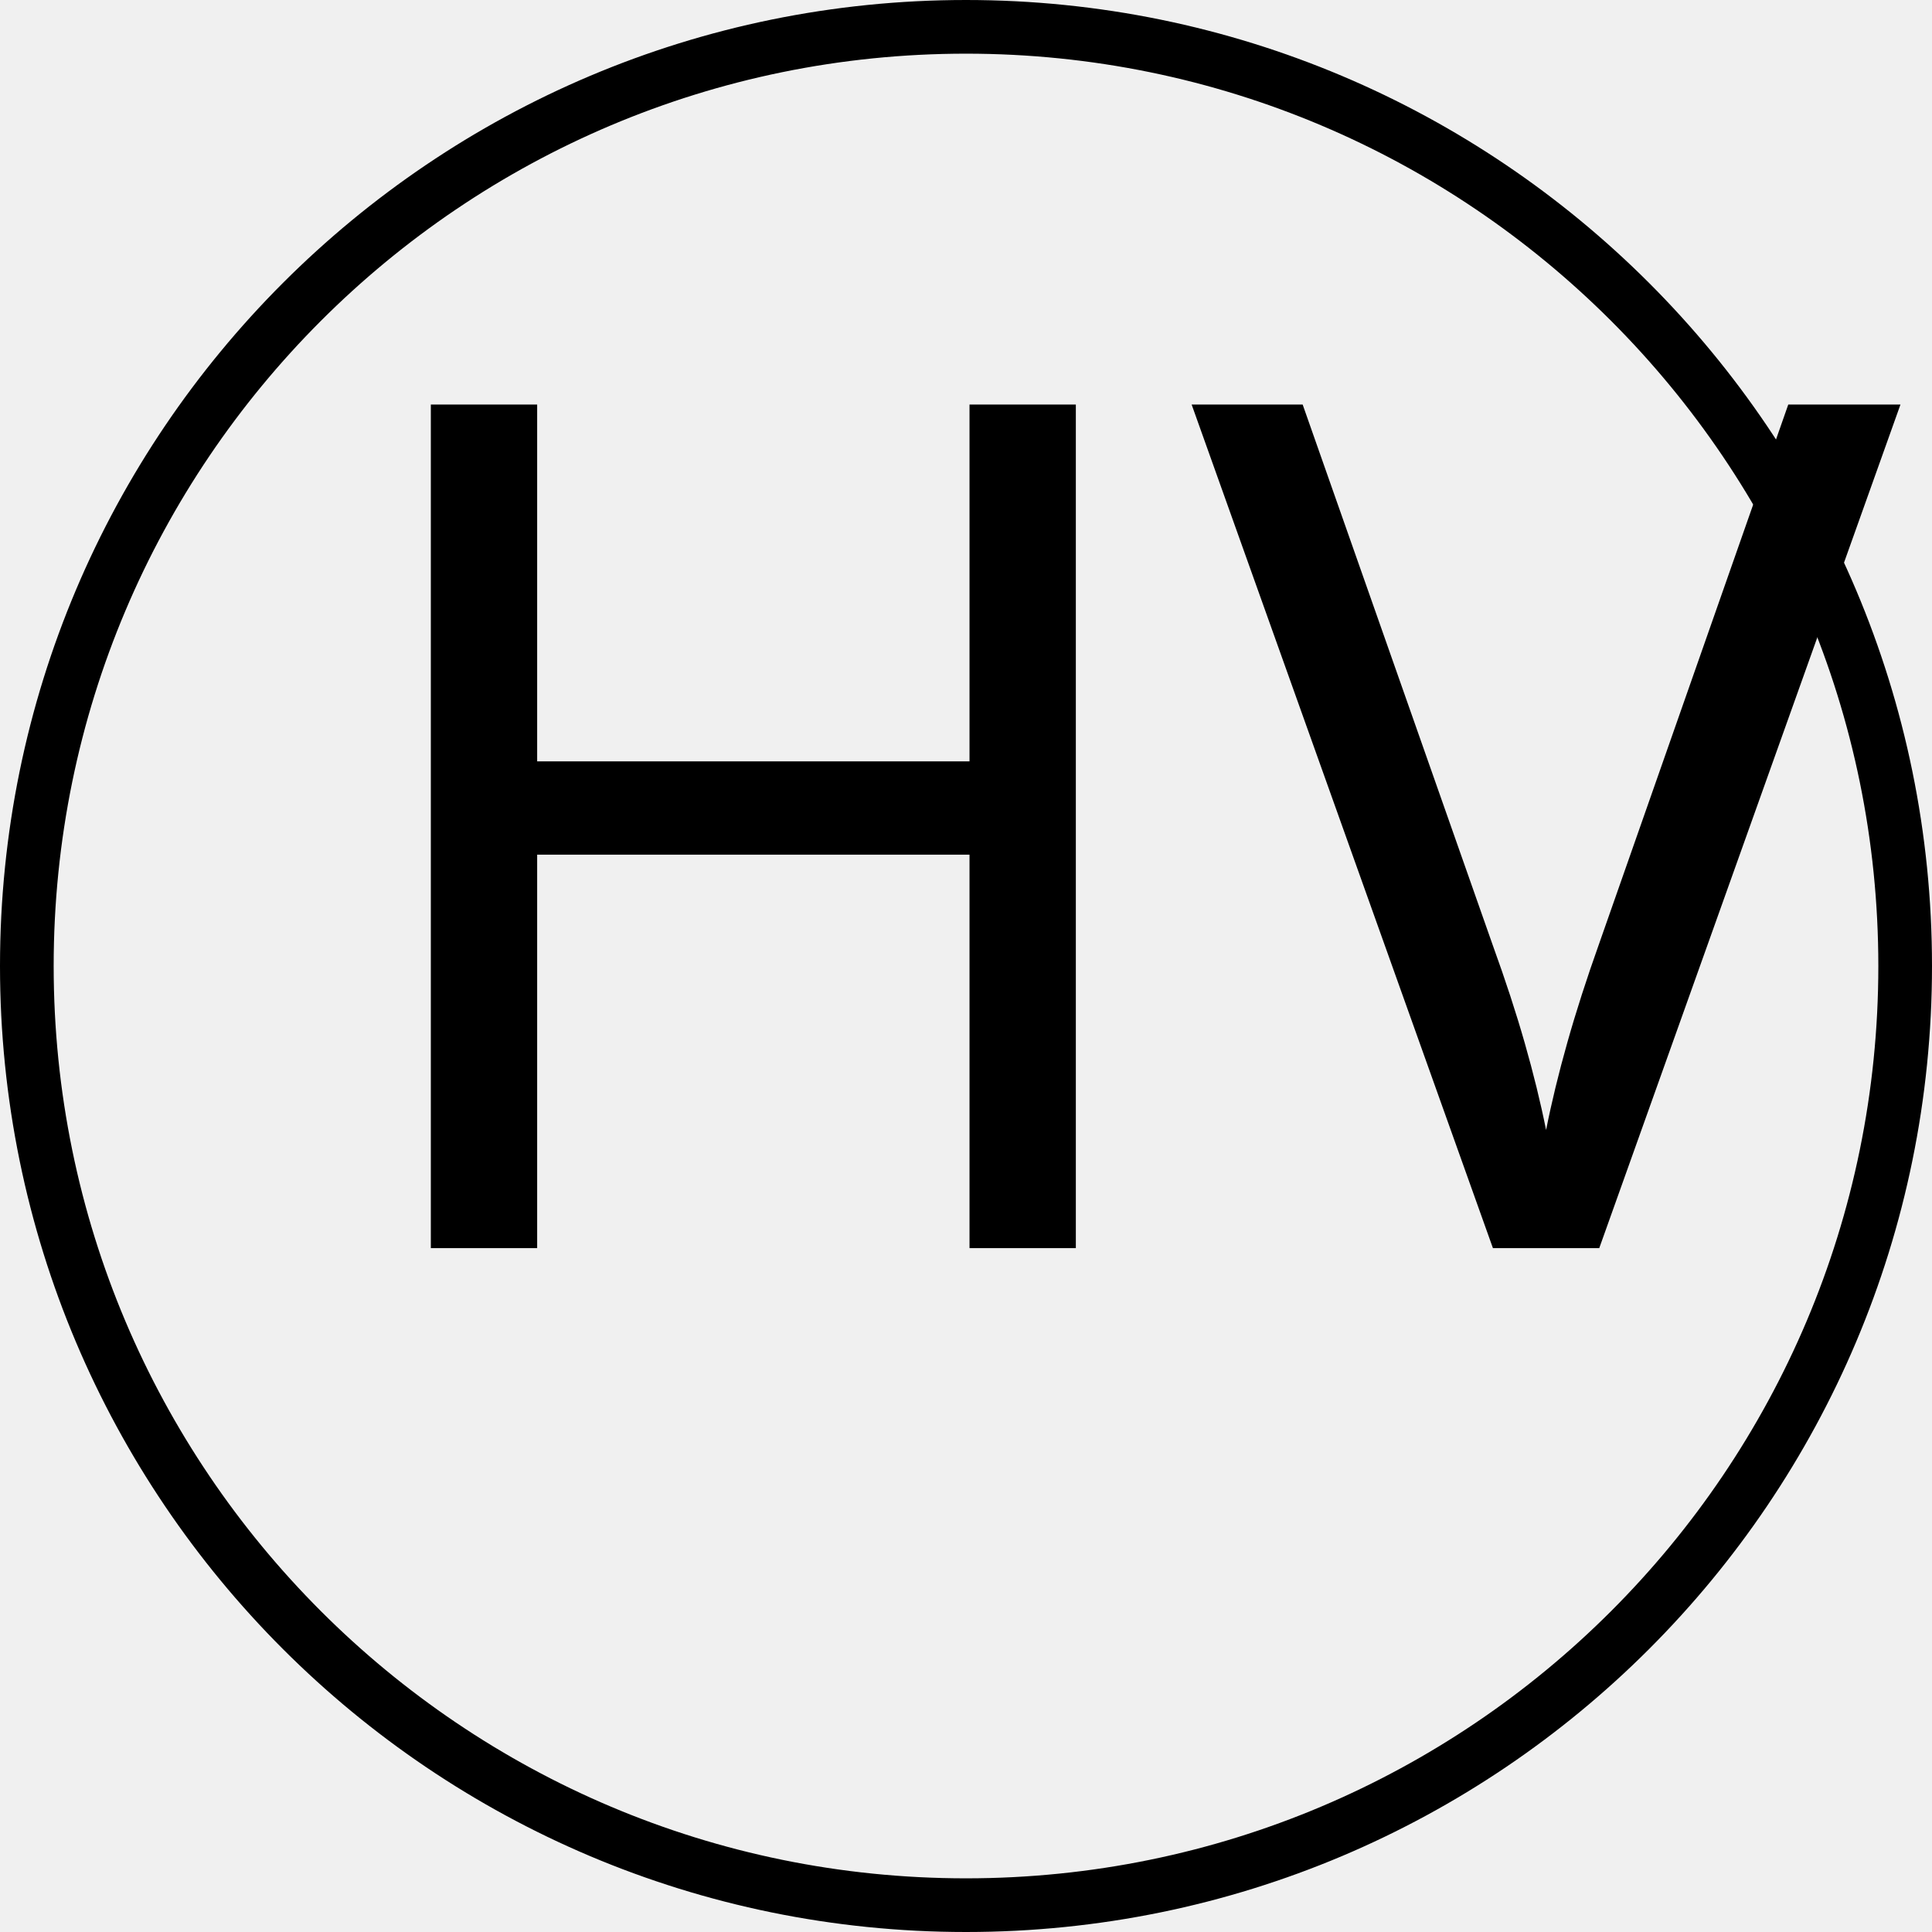
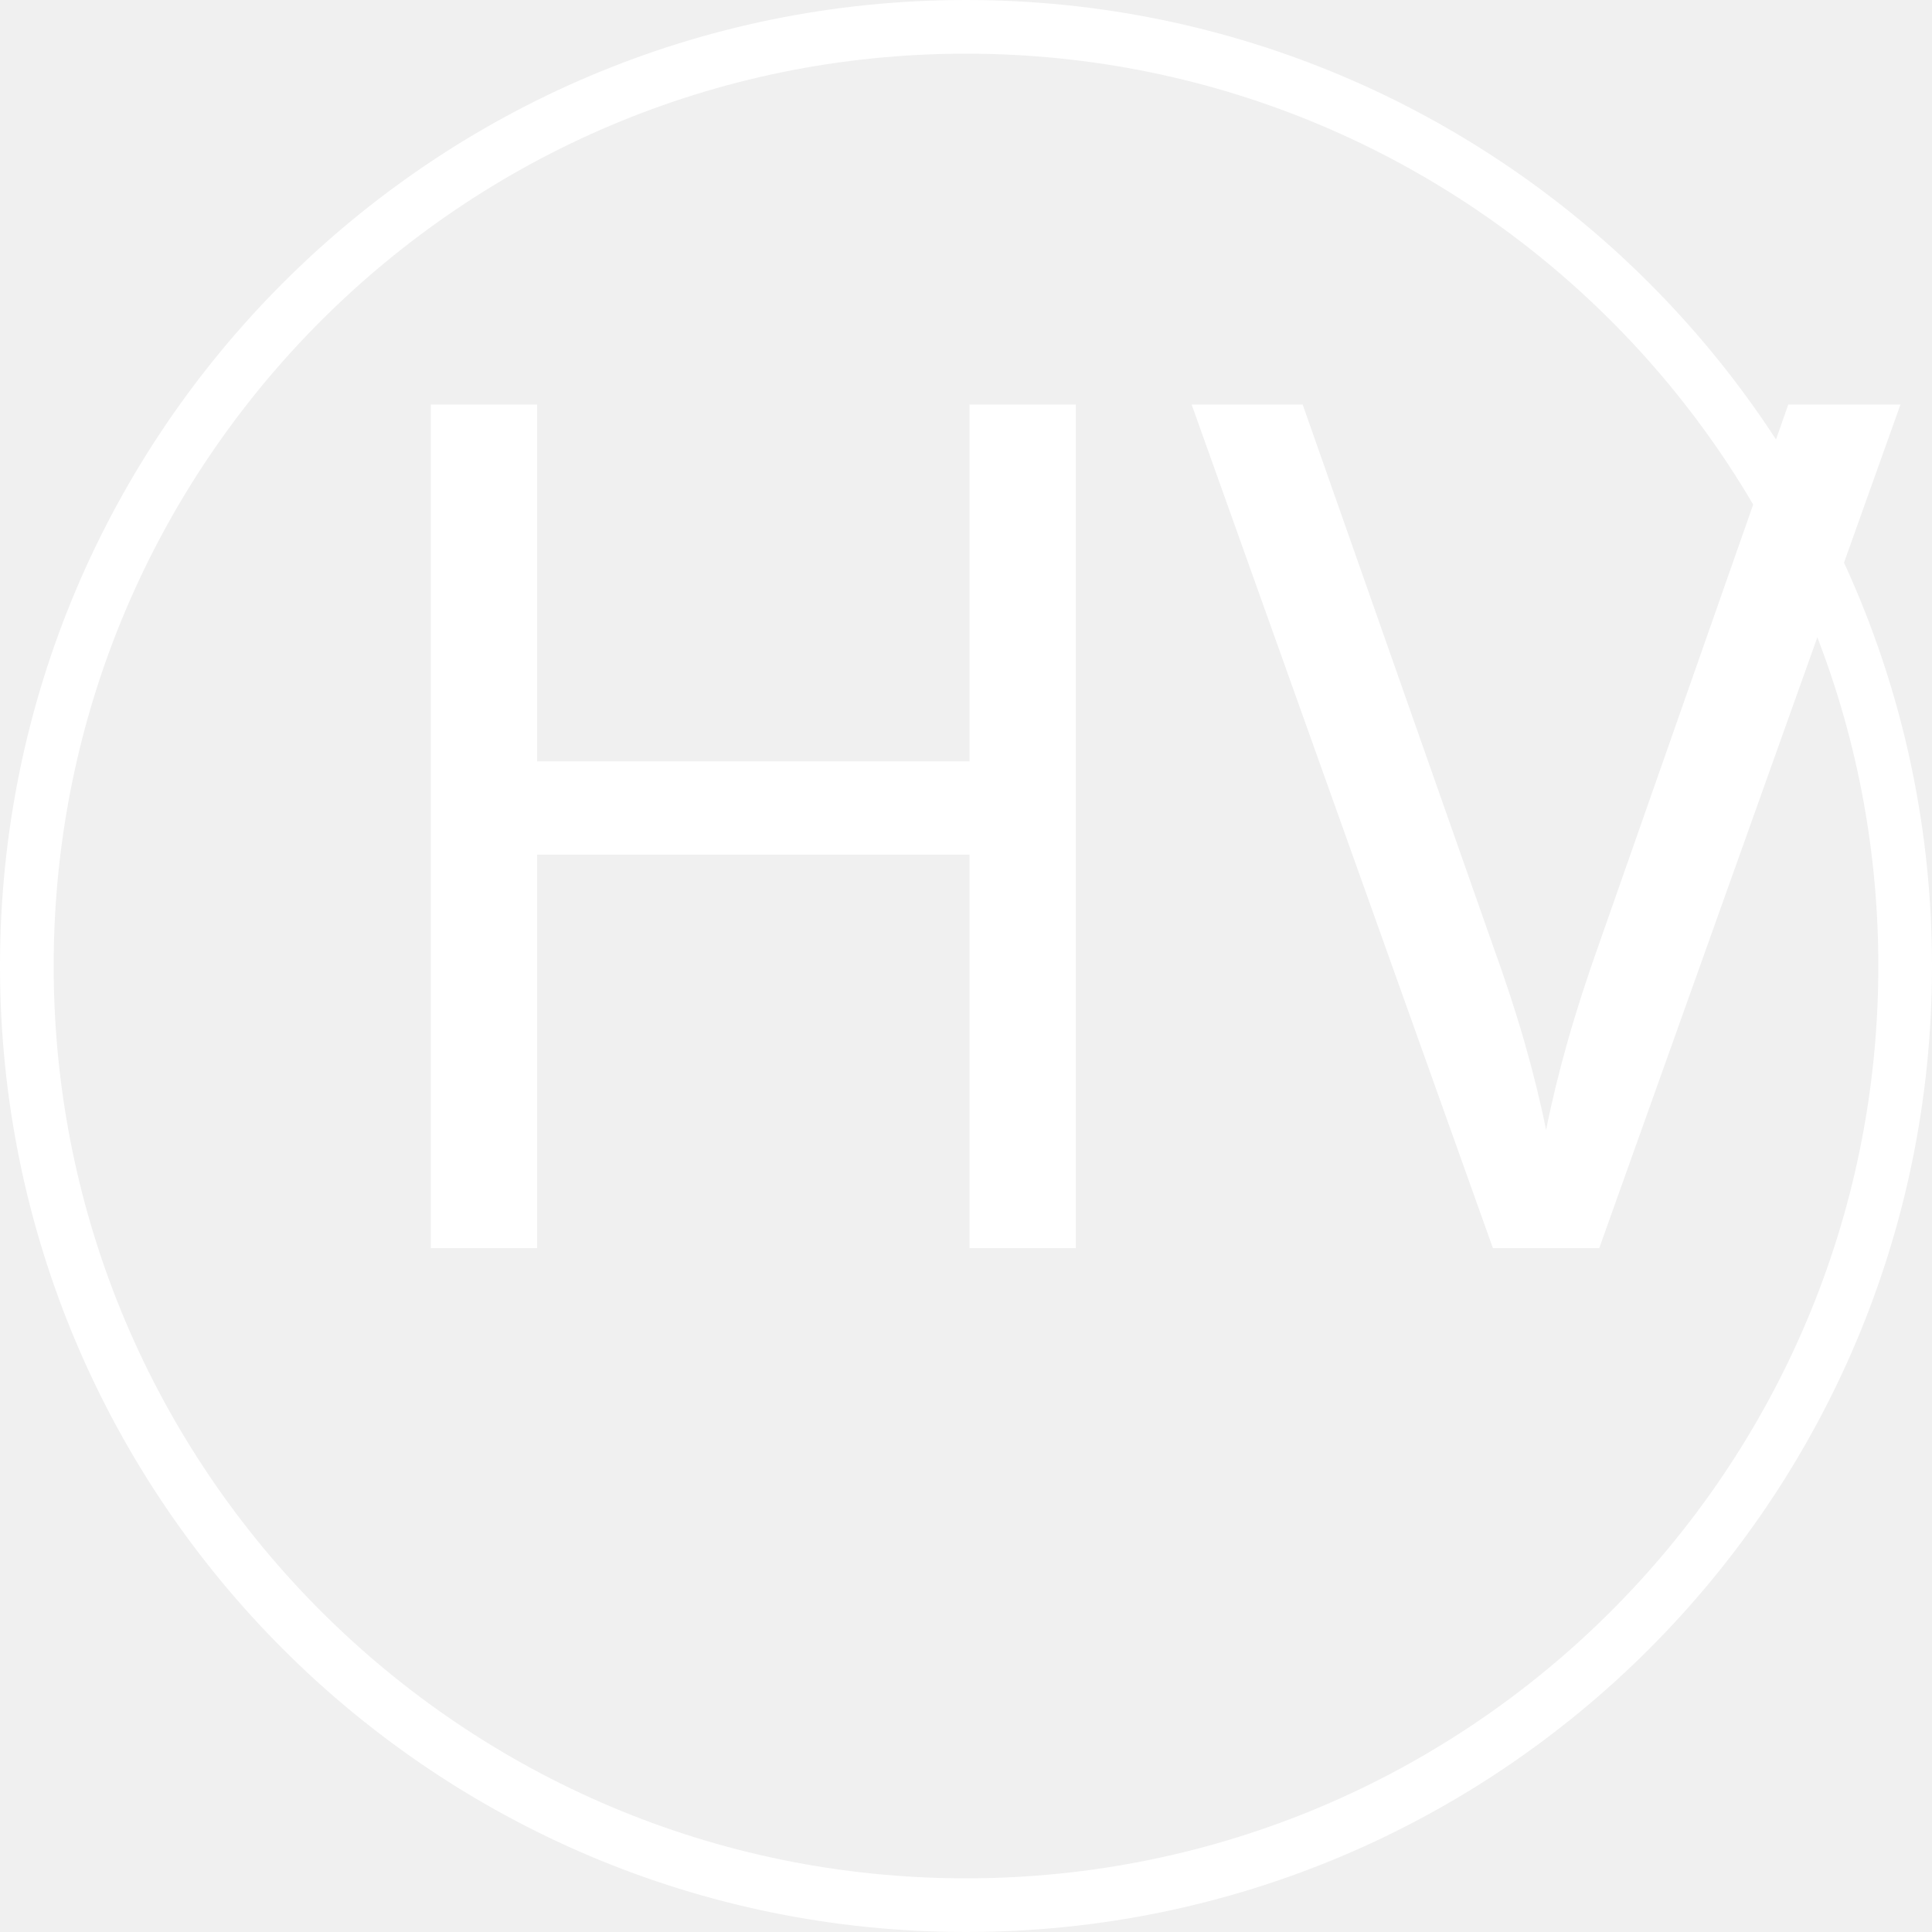
<svg xmlns="http://www.w3.org/2000/svg" id="Layer_1" data-name="Layer 1" viewBox="0 0 360 360">
  <defs>
-     <style>.cls-1{font-size:220.14px;font-family:BrushScriptMT, Brush Script MT;}.cls-2{fill:none;stroke:#000;stroke-miterlimit:10;stroke-width:10px;}</style>
+     <style>.cls-1{font-size:220.14px;fill:white;font-family:BrushScriptMT, Brush Script MT;}.cls-2{fill:none;stroke:white;stroke-miterlimit:10;stroke-width:10px;}</style>
  </defs>
  <text class="cls-1" transform="translate(58.92 232.57)">HV</text>
  <circle class="cls-2" cx="180" cy="180" r="175" />
</svg>
